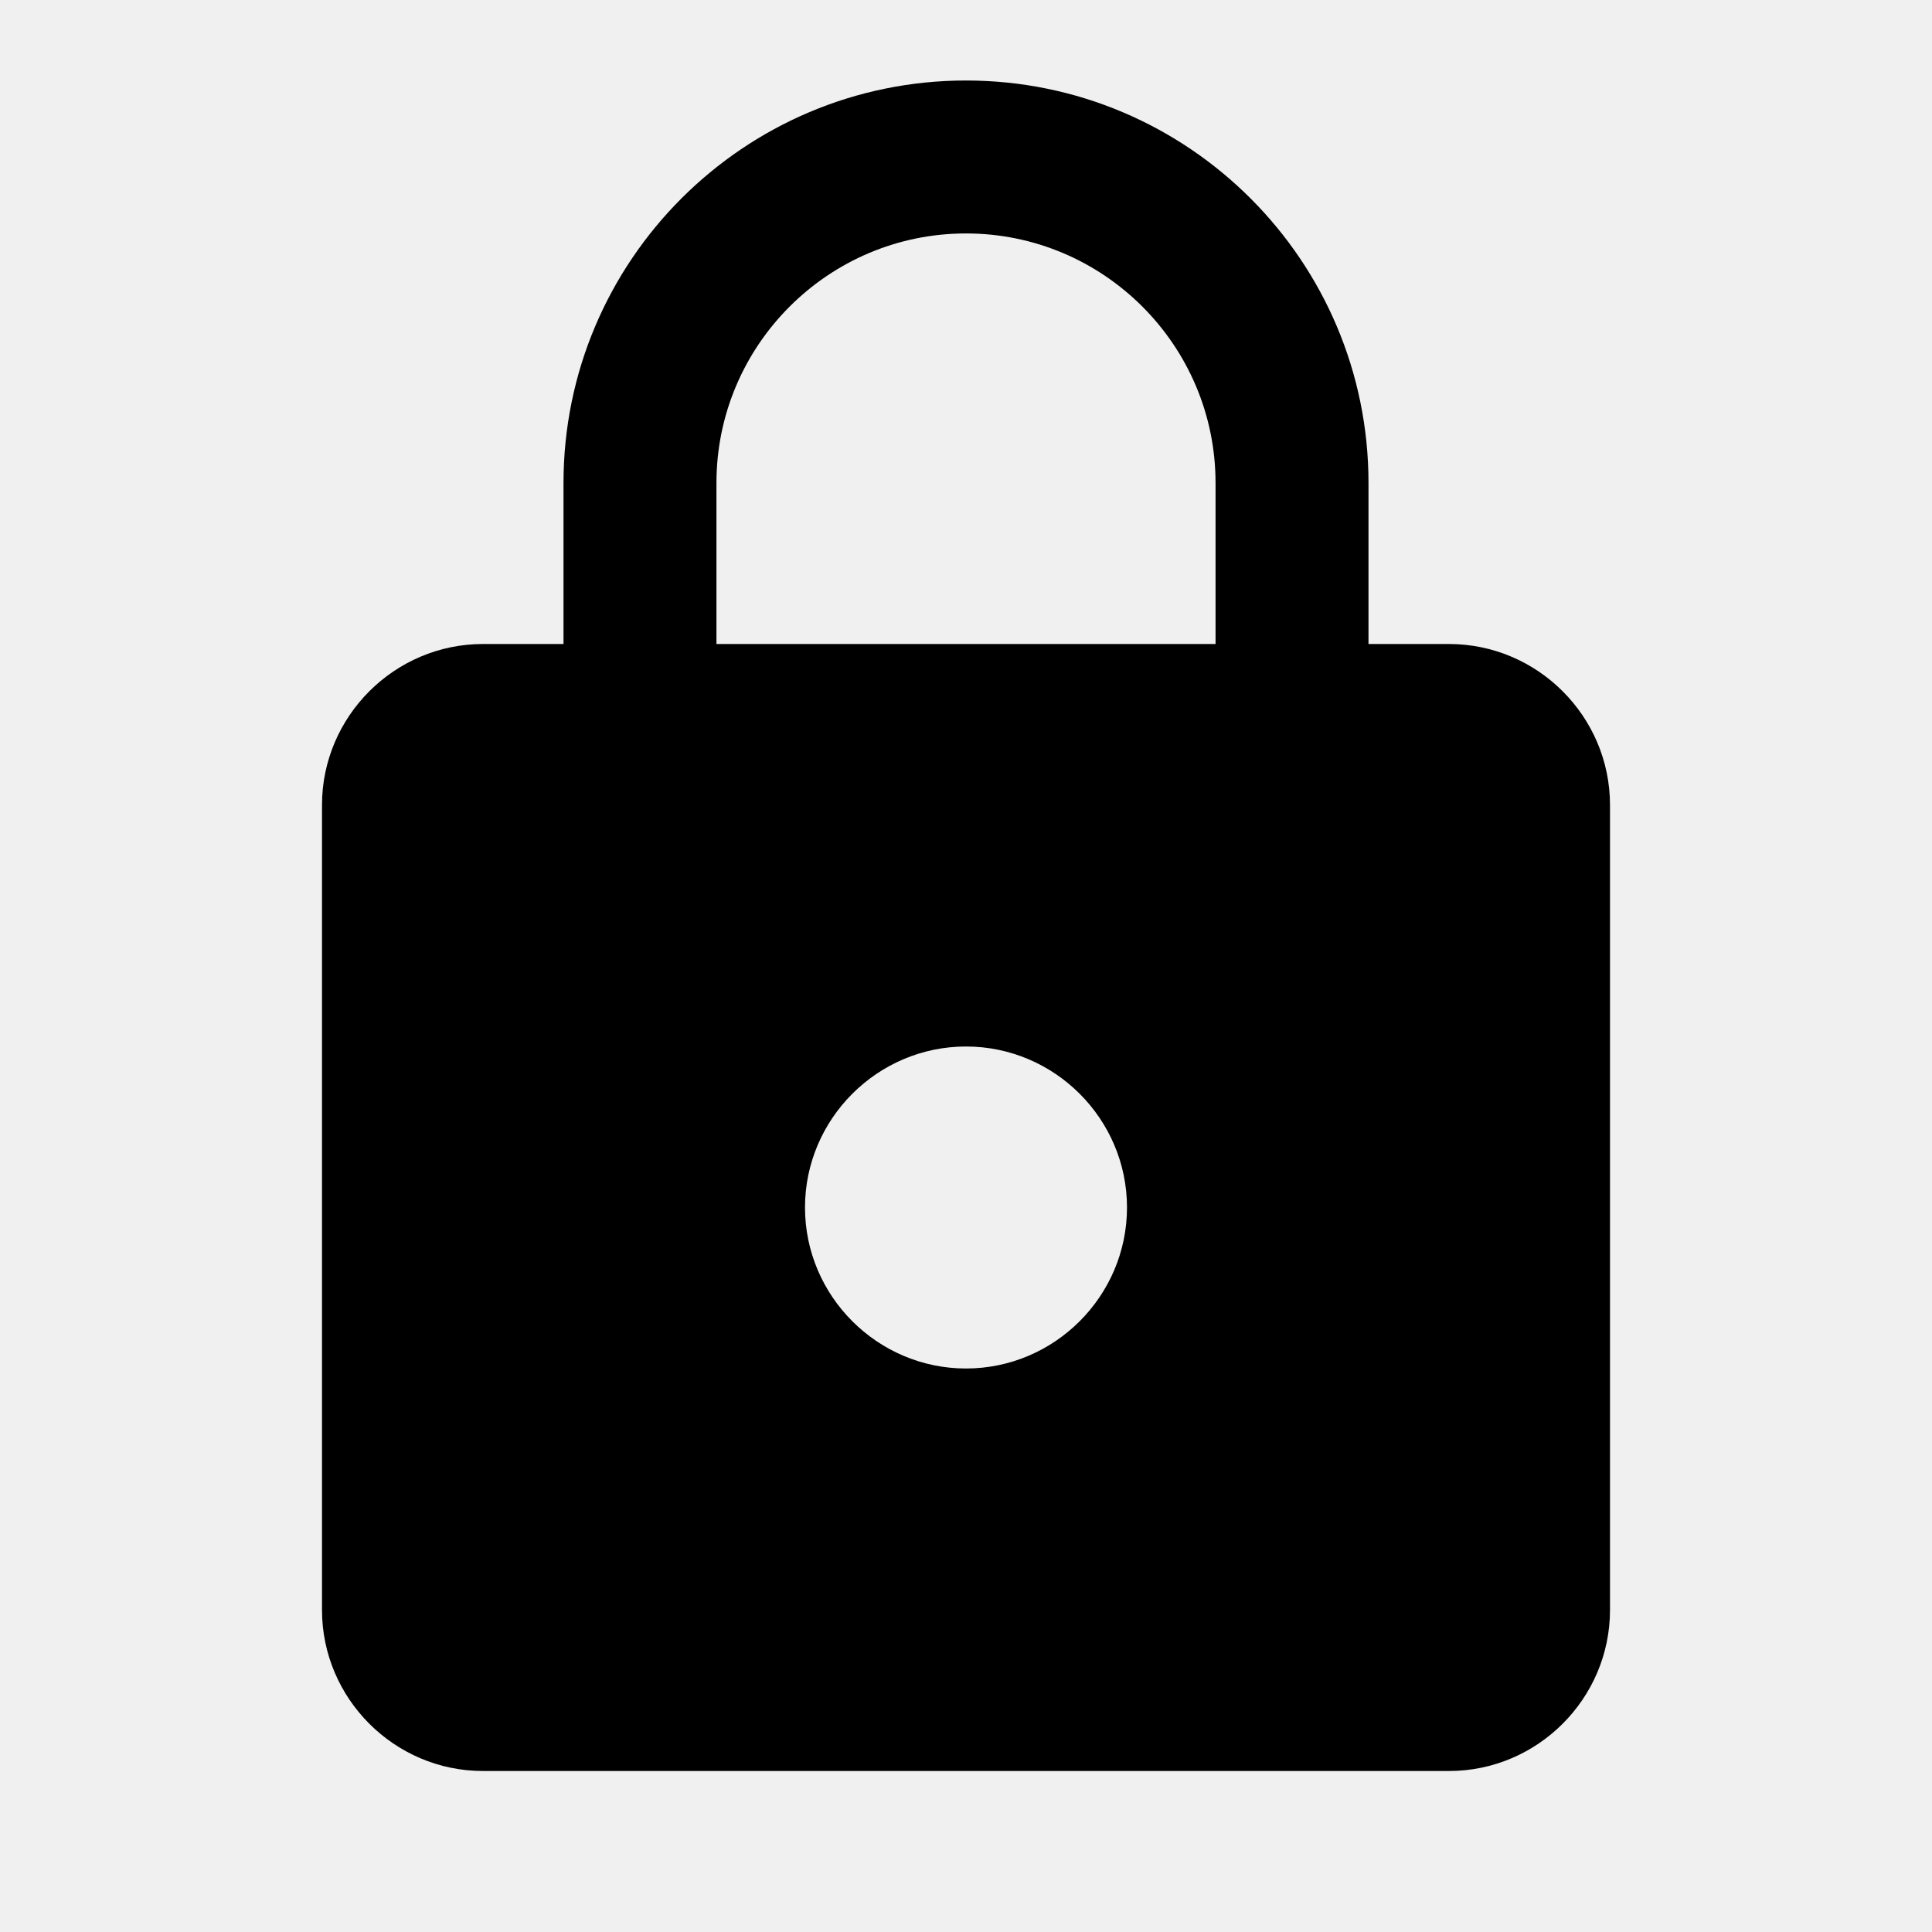
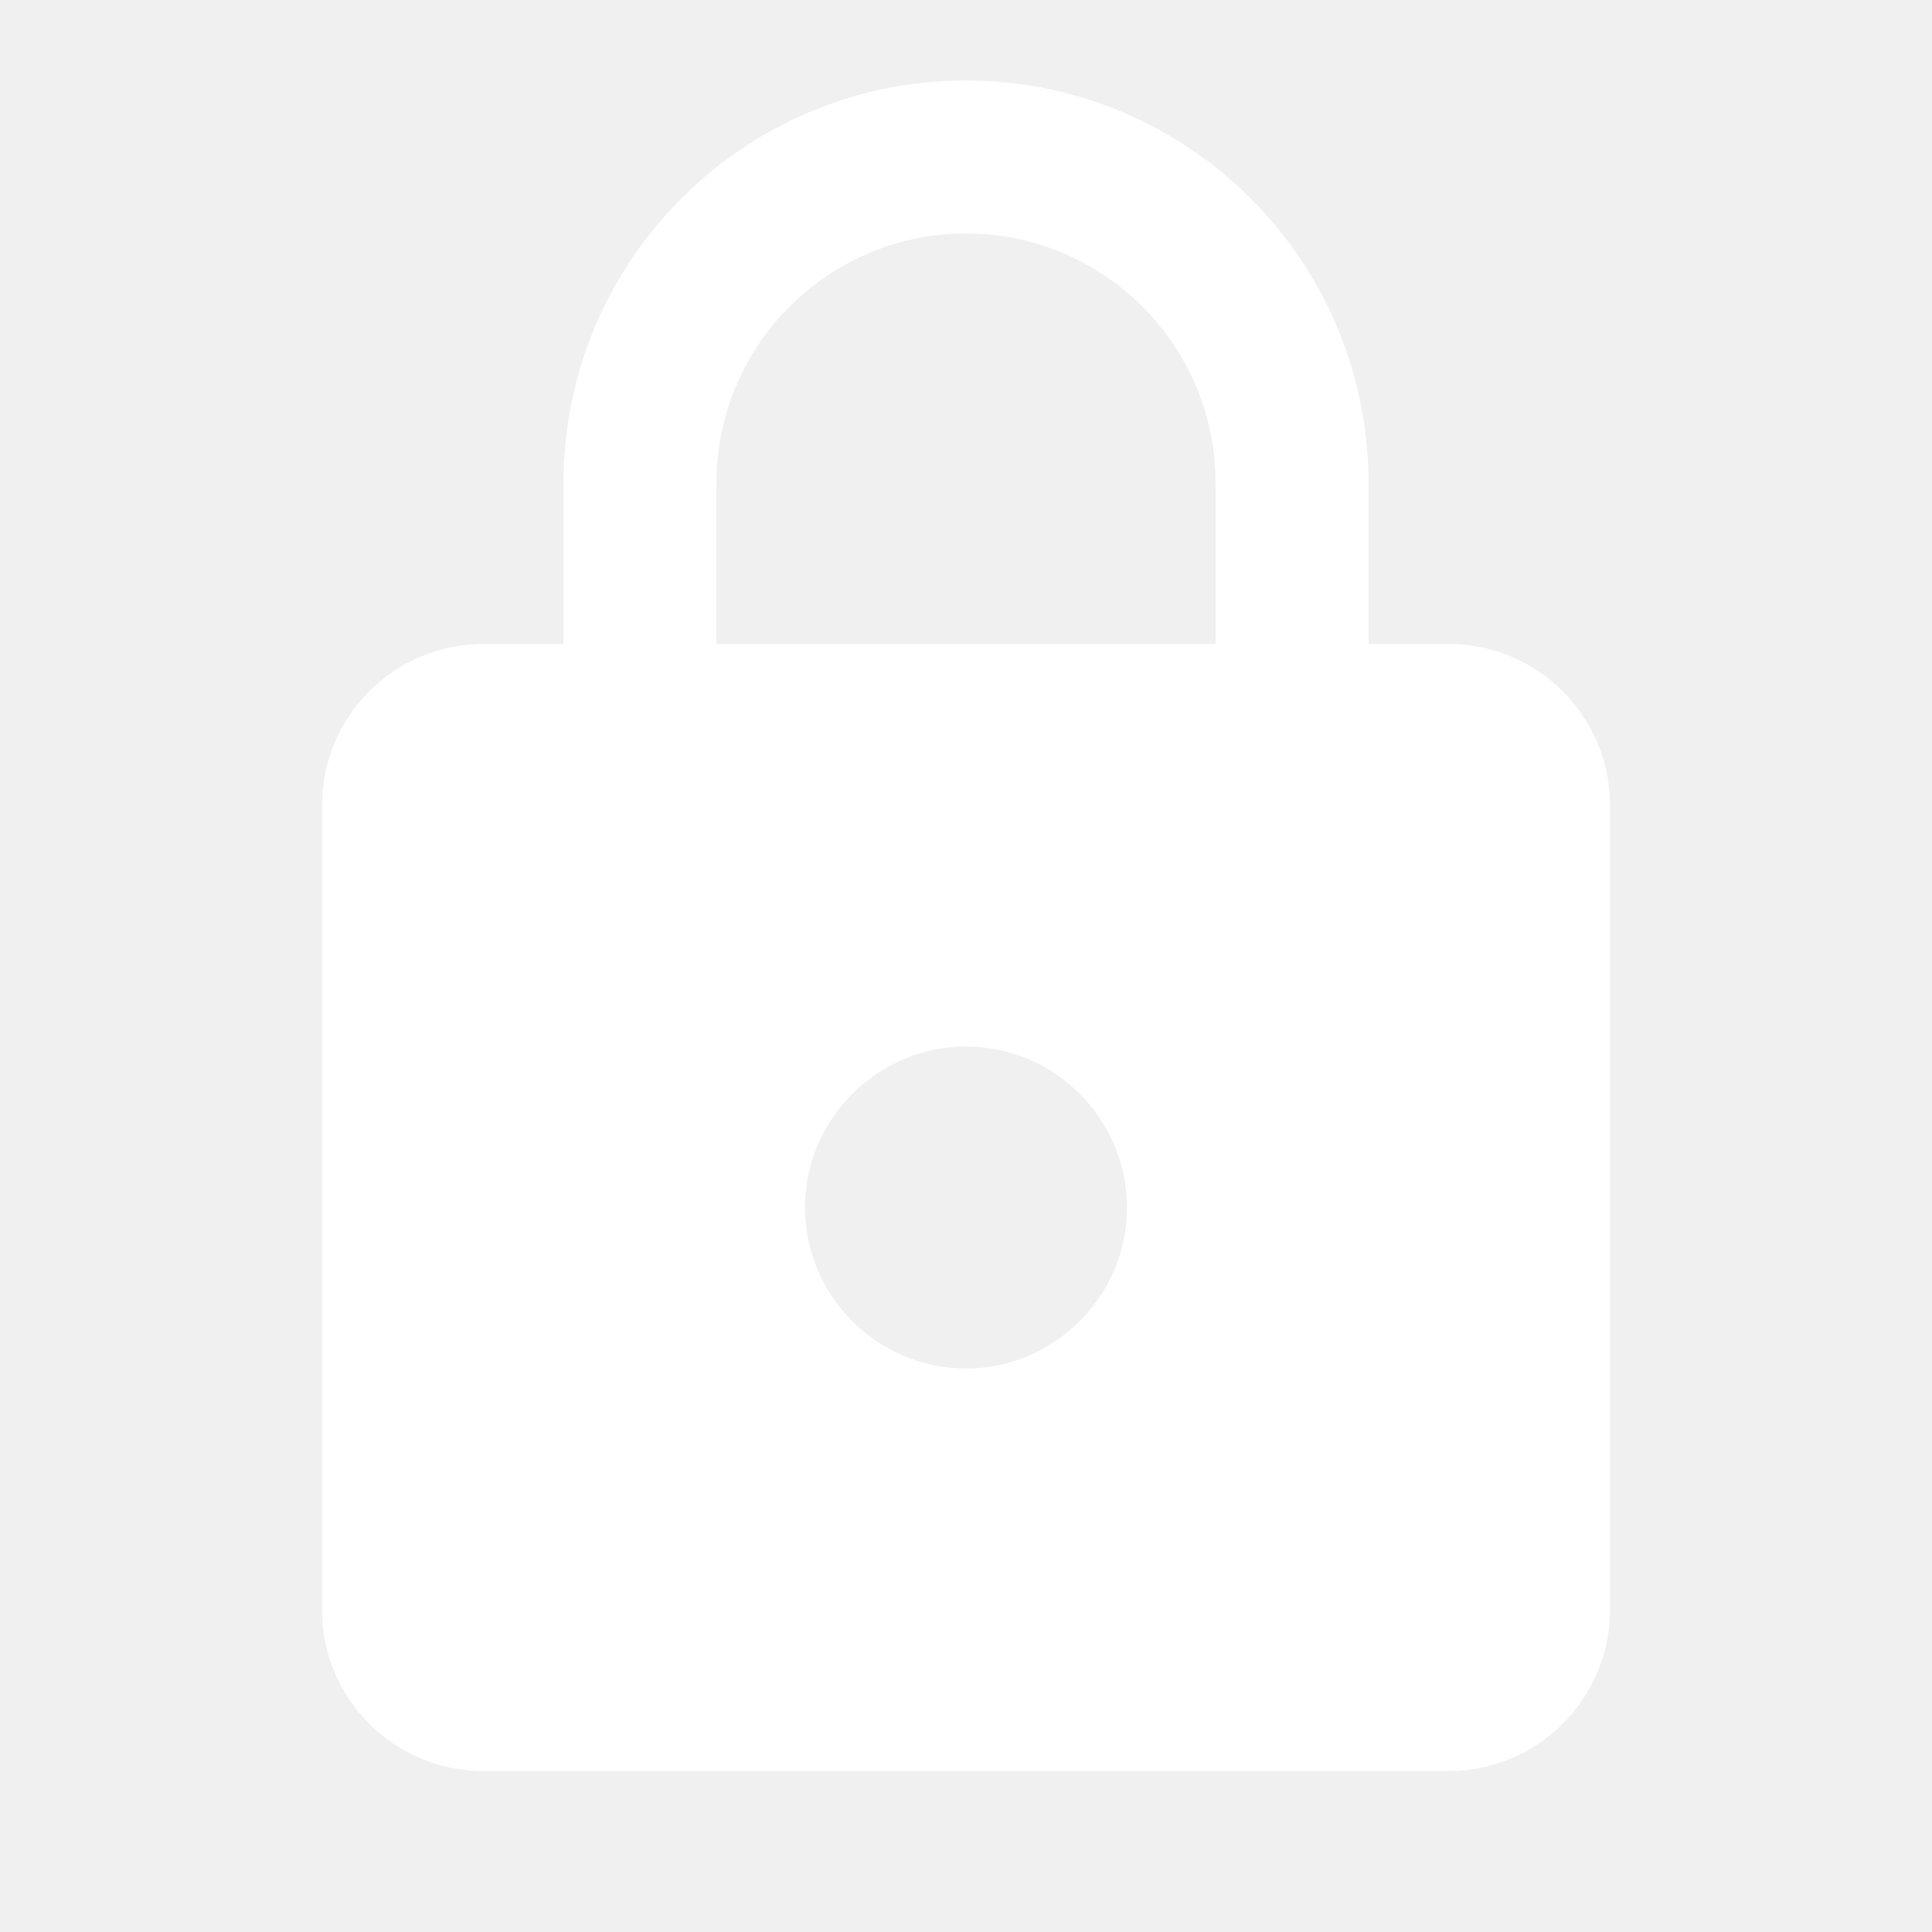
- <svg xmlns="http://www.w3.org/2000/svg" height="24px" viewBox="0 0 24 24" width="24px" fill="#000000">
+ <svg xmlns="http://www.w3.org/2000/svg" height="24px" viewBox="0 0 24 24" width="24px" fill="white">
  <path d="M0 0h24v24H0z" fill="none" />
  <path d="M18 8h-1V6c0-2.76-2.24-5-5-5S7 3.24 7 6v2H6c-1.1 0-2 .9-2 2v10c0 1.1.9 2 2 2h12c1.1 0 2-.9 2-2V10c0-1.1-.9-2-2-2zm-6 9c-1.1 0-2-.9-2-2s.9-2 2-2 2 .9 2 2-.9 2-2 2zm3.1-9H8.9V6c0-1.71 1.39-3.1 3.1-3.1 1.71 0 3.1 1.39 3.1 3.1v2z" />
</svg>
